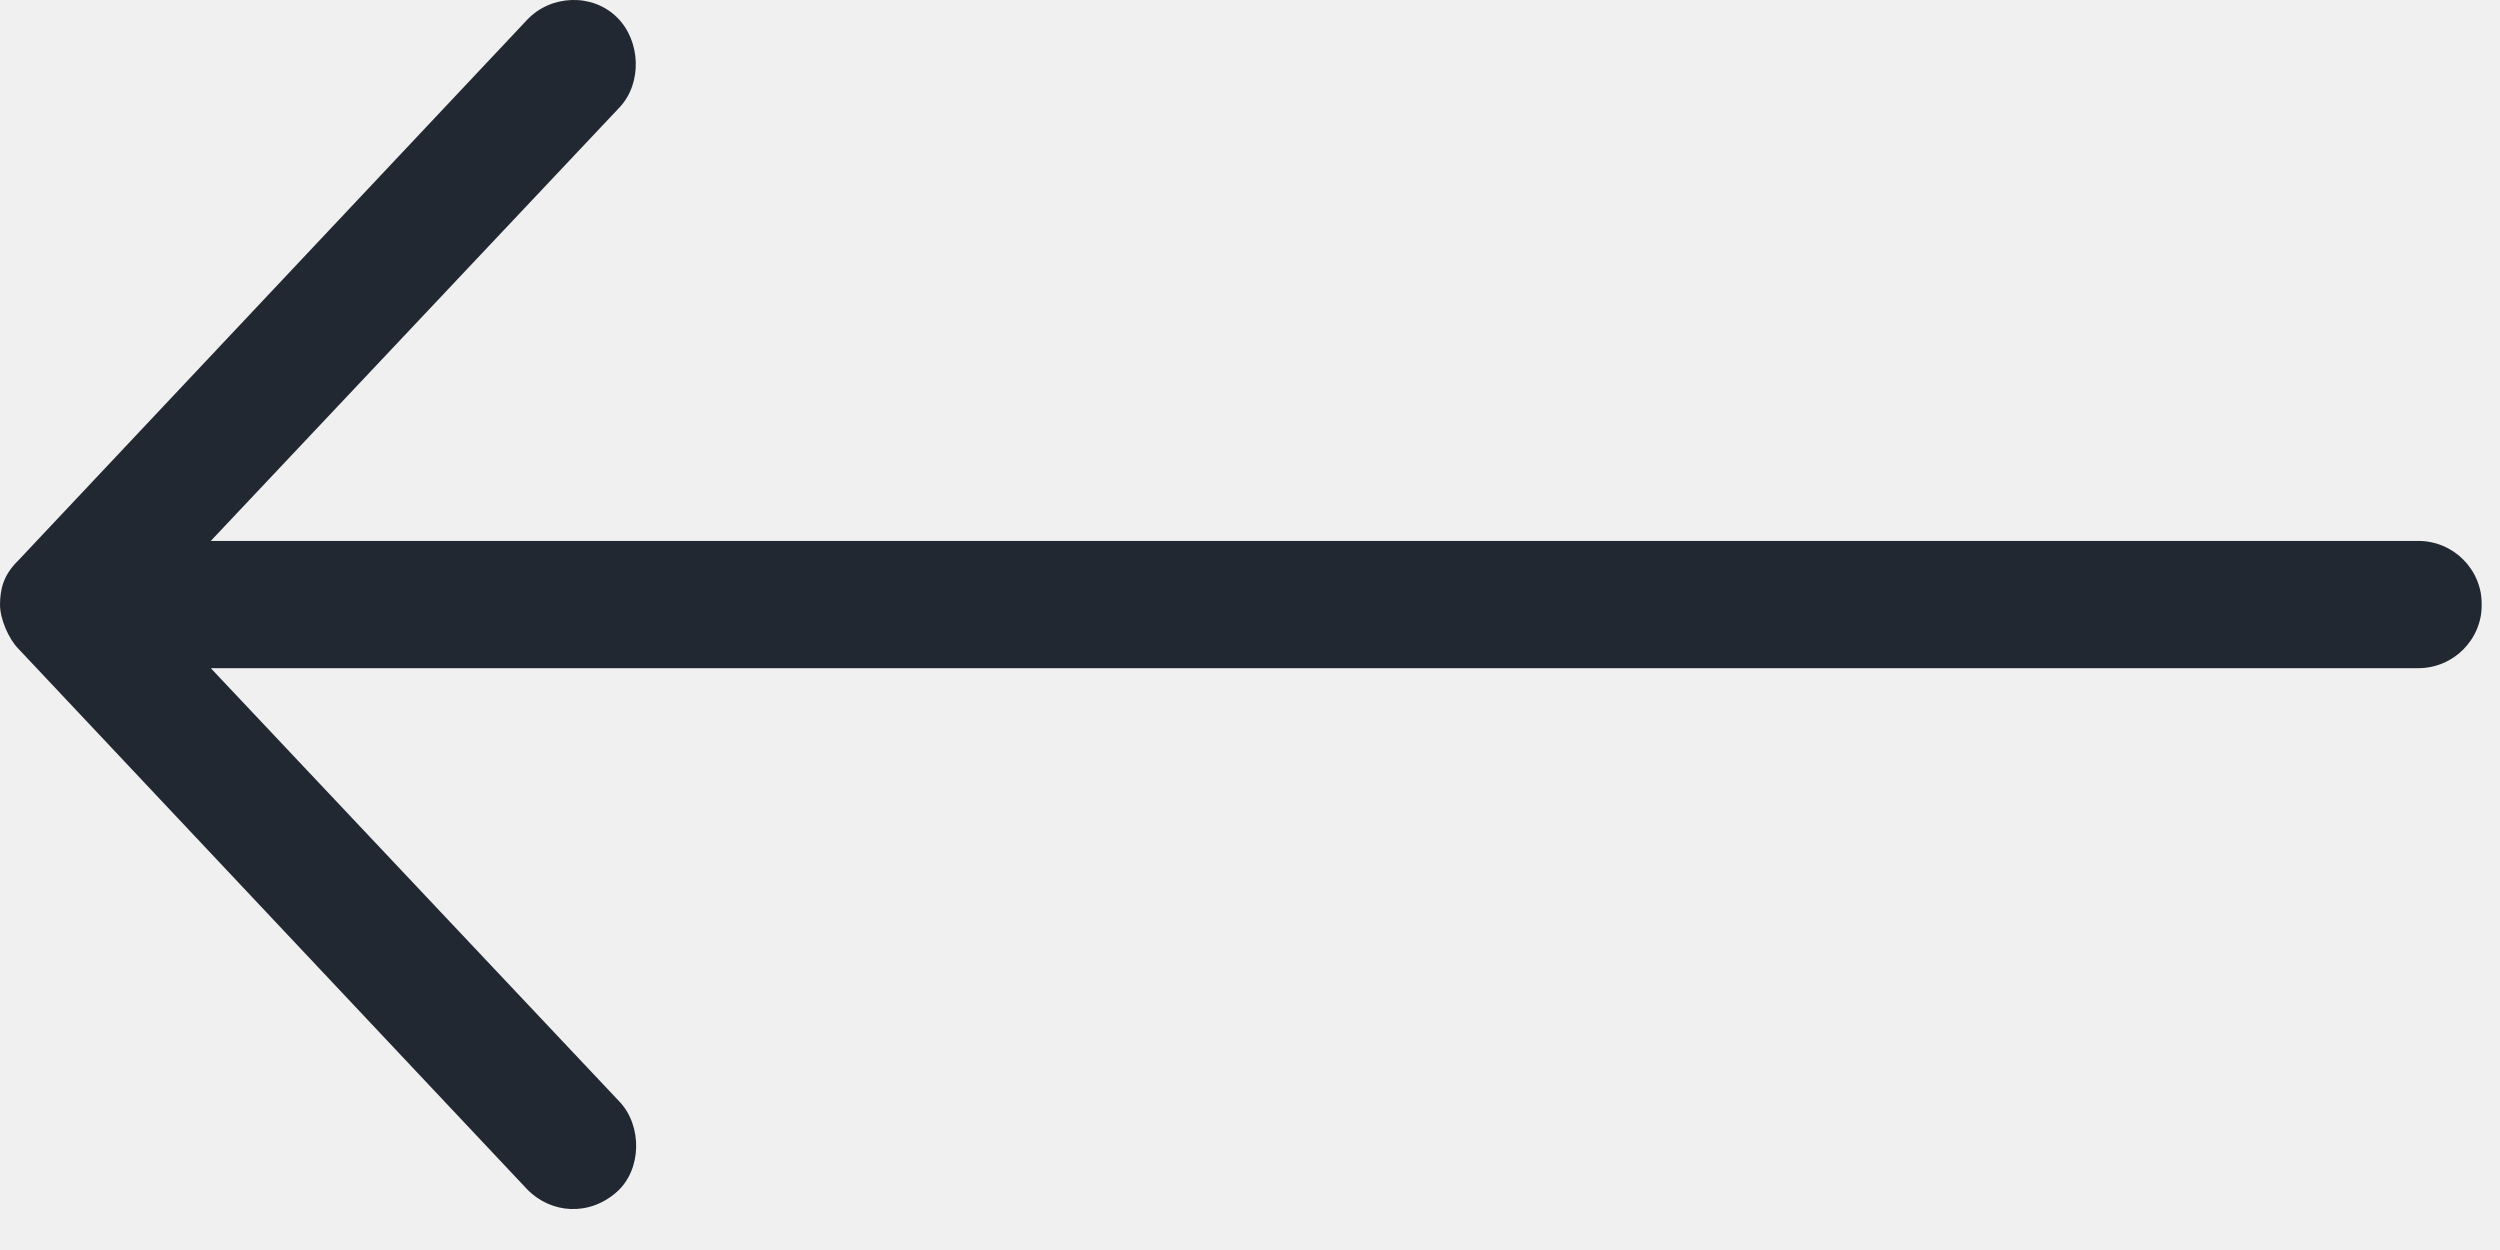
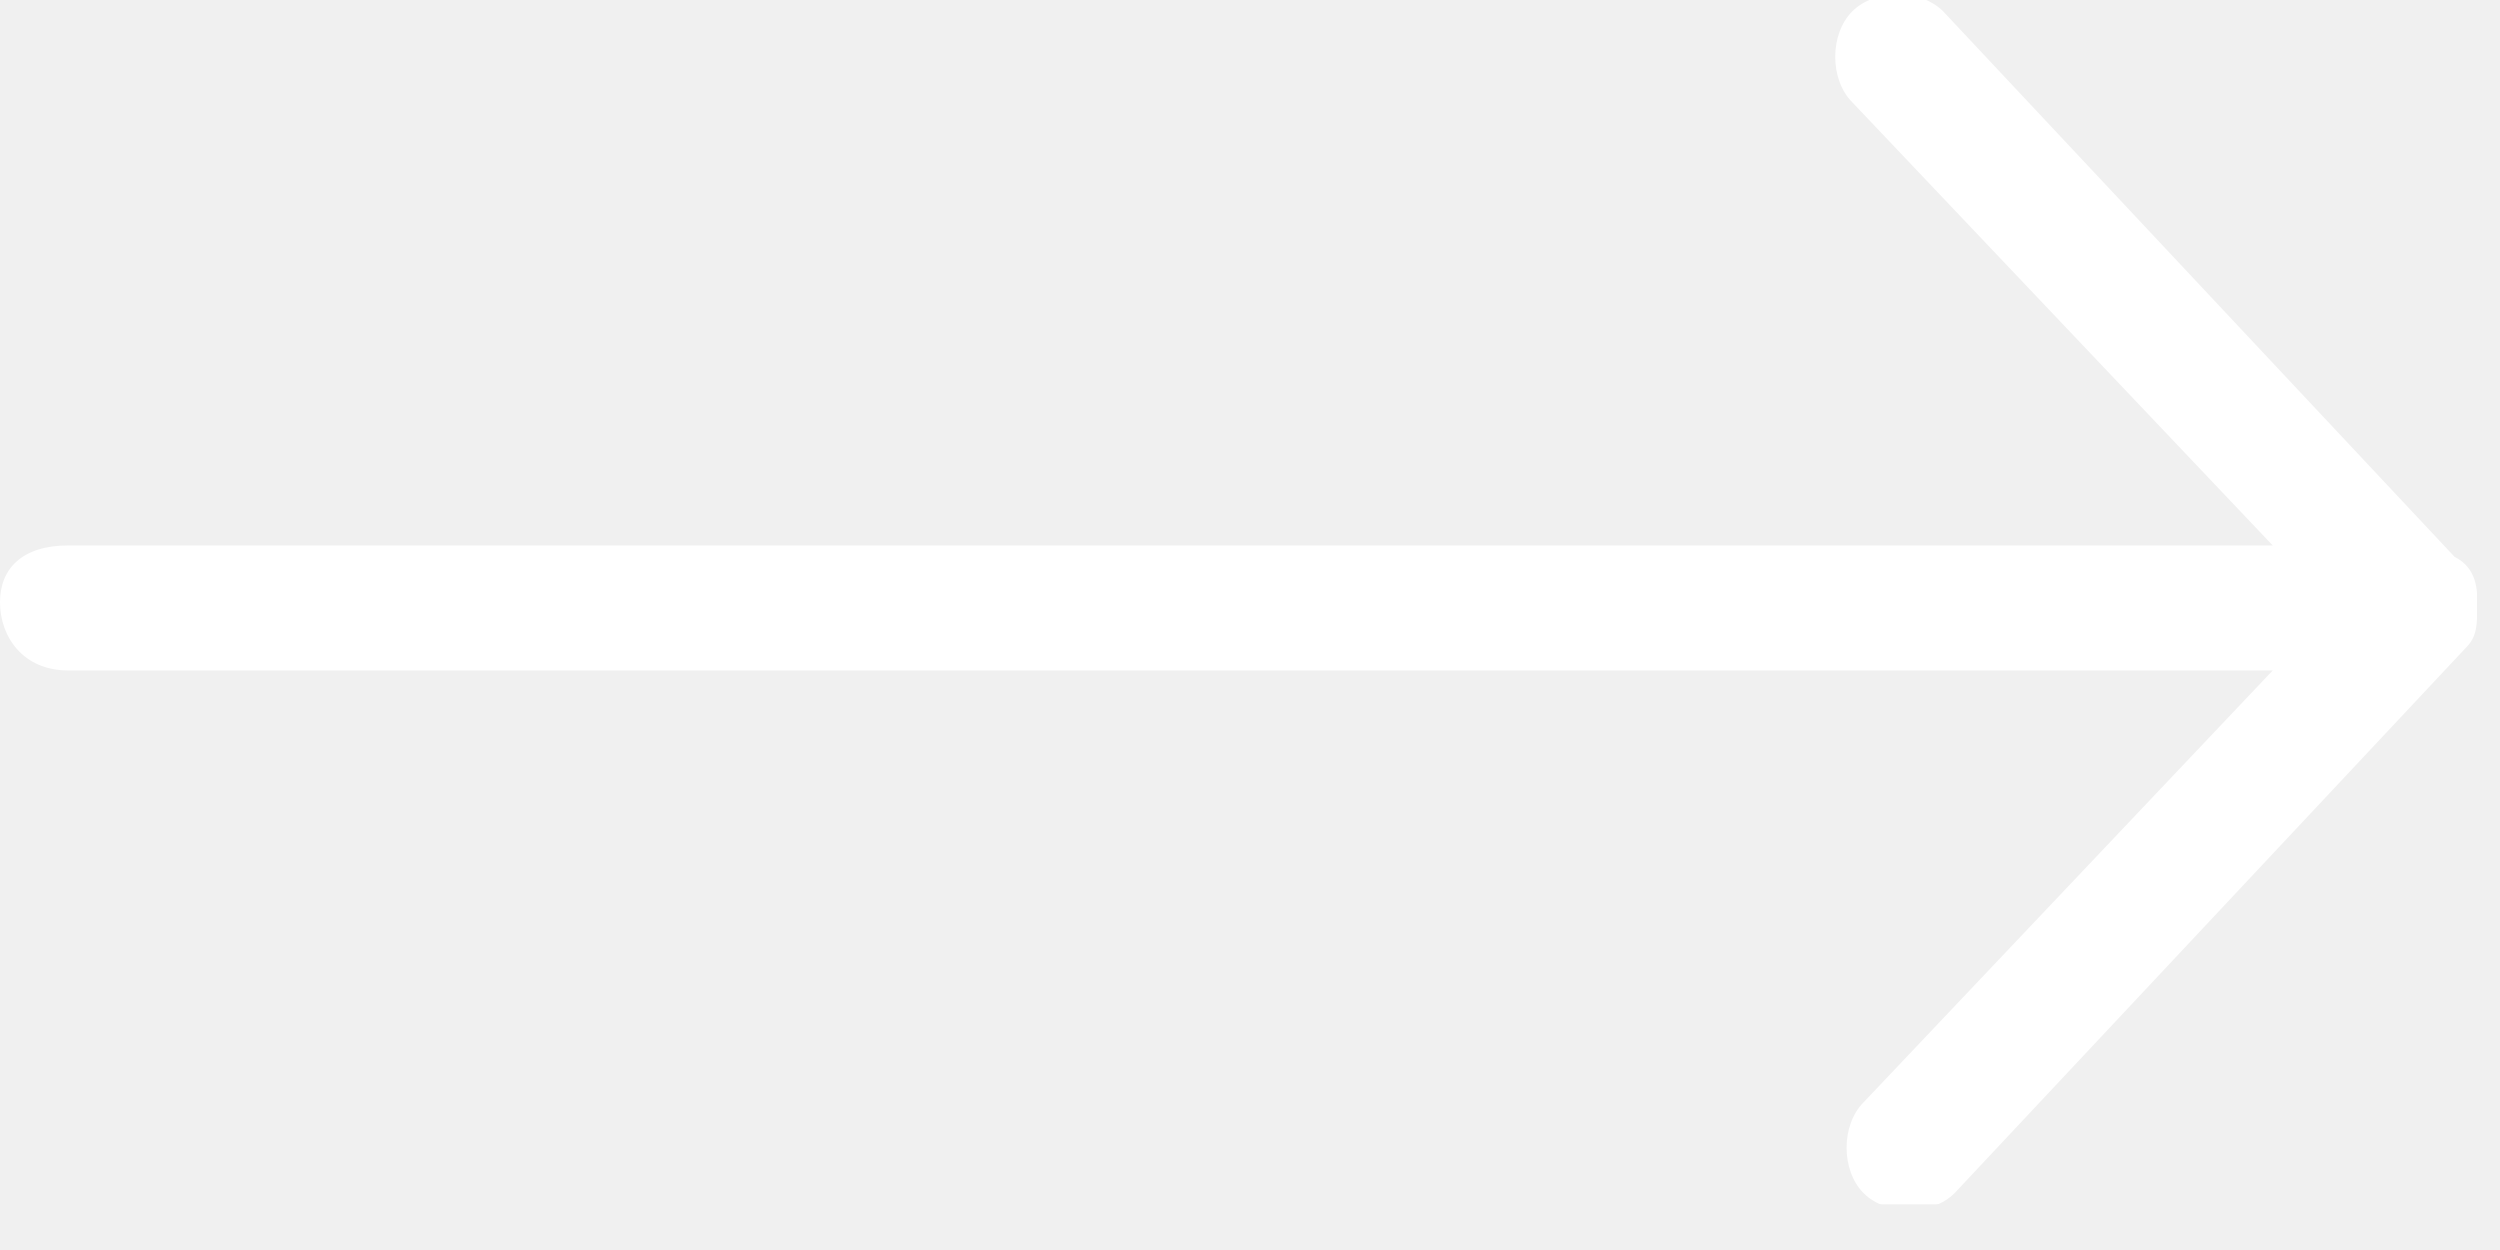
- <svg xmlns="http://www.w3.org/2000/svg" xmlns:xlink="http://www.w3.org/1999/xlink" width="22" height="11" viewBox="0 0 22 11">
-   <defs>
-     <path id="30mr2f1s9a" d="M0 0L21.84 0 21.84 10.64 0 10.64z" />
-   </defs>
-   <g fill="none" fill-rule="evenodd">
+ <svg xmlns="http://www.w3.org/2000/svg" version="1.1" id="Livello_1" x="0px" y="0px" viewBox="0 0 22 11" style="enable-background:new 0 0 22 11;" xml:space="preserve">
+   <style type="text/css">
+ 	.st0{filter:url(#Adobe_OpacityMaskFilter);}
+ 	.st1{fill-rule:evenodd;clip-rule:evenodd;fill:#FFFFFF;}
+ 	.st2{mask:url(#iiz16igleb_1_);fill-rule:evenodd;clip-rule:evenodd;fill:#FFFFFF;}
+ </style>
+   <g>
    <g>
      <g transform="translate(-42 -129) translate(42 129)">
-         <mask id="iiz16igleb" fill="#fff">
-           <use xlink:href="#30mr2f1s9a" />
+         <defs>
+           <filter id="Adobe_OpacityMaskFilter" filterUnits="userSpaceOnUse" x="0" y="0" width="21.8" height="10.6">
+             <feColorMatrix type="matrix" values="1 0 0 0 0  0 1 0 0 0  0 0 1 0 0  0 0 0 1 0" />
+           </filter>
+         </defs>
+         <mask maskUnits="userSpaceOnUse" x="0" y="0" width="21.8" height="10.6" id="iiz16igleb_1_">
+           <g class="st0">
+             <path id="_x33_0mr2f1s9a_1_" class="st1" d="M21.8,10.6H0L0,0l21.8,0V10.6z" />
+           </g>
        </mask>
-         <path fill="#222831" d="M0 5.32c0 .13.078.302.158.385l4.48 4.76c.209.216.548.241.792.022.218-.196.223-.579.022-.792L1.855 5.88H21.28c.31 0 .56-.25.56-.56 0-.31-.25-.56-.56-.56H1.855L5.452.945c.201-.213.187-.586-.022-.792-.22-.217-.586-.198-.792.022l-4.48 4.76c-.132.13-.156.253-.158.385" mask="url(#iiz16igleb)" />
+         <path class="st2" d="M21.8,5.3c0-0.1,0-0.3-0.2-0.4l-4.5-4.8c-0.2-0.2-0.6-0.2-0.8,0c-0.2,0.2-0.2,0.6,0,0.8L20,4.8H0.6     C0.2,4.8,0,5,0,5.3c0,0.3,0.2,0.6,0.6,0.6H20l-3.6,3.8c-0.2,0.2-0.2,0.6,0,0.8c0.2,0.2,0.6,0.2,0.8,0l4.5-4.8     C21.8,5.6,21.8,5.5,21.8,5.3" />
      </g>
    </g>
  </g>
</svg>
